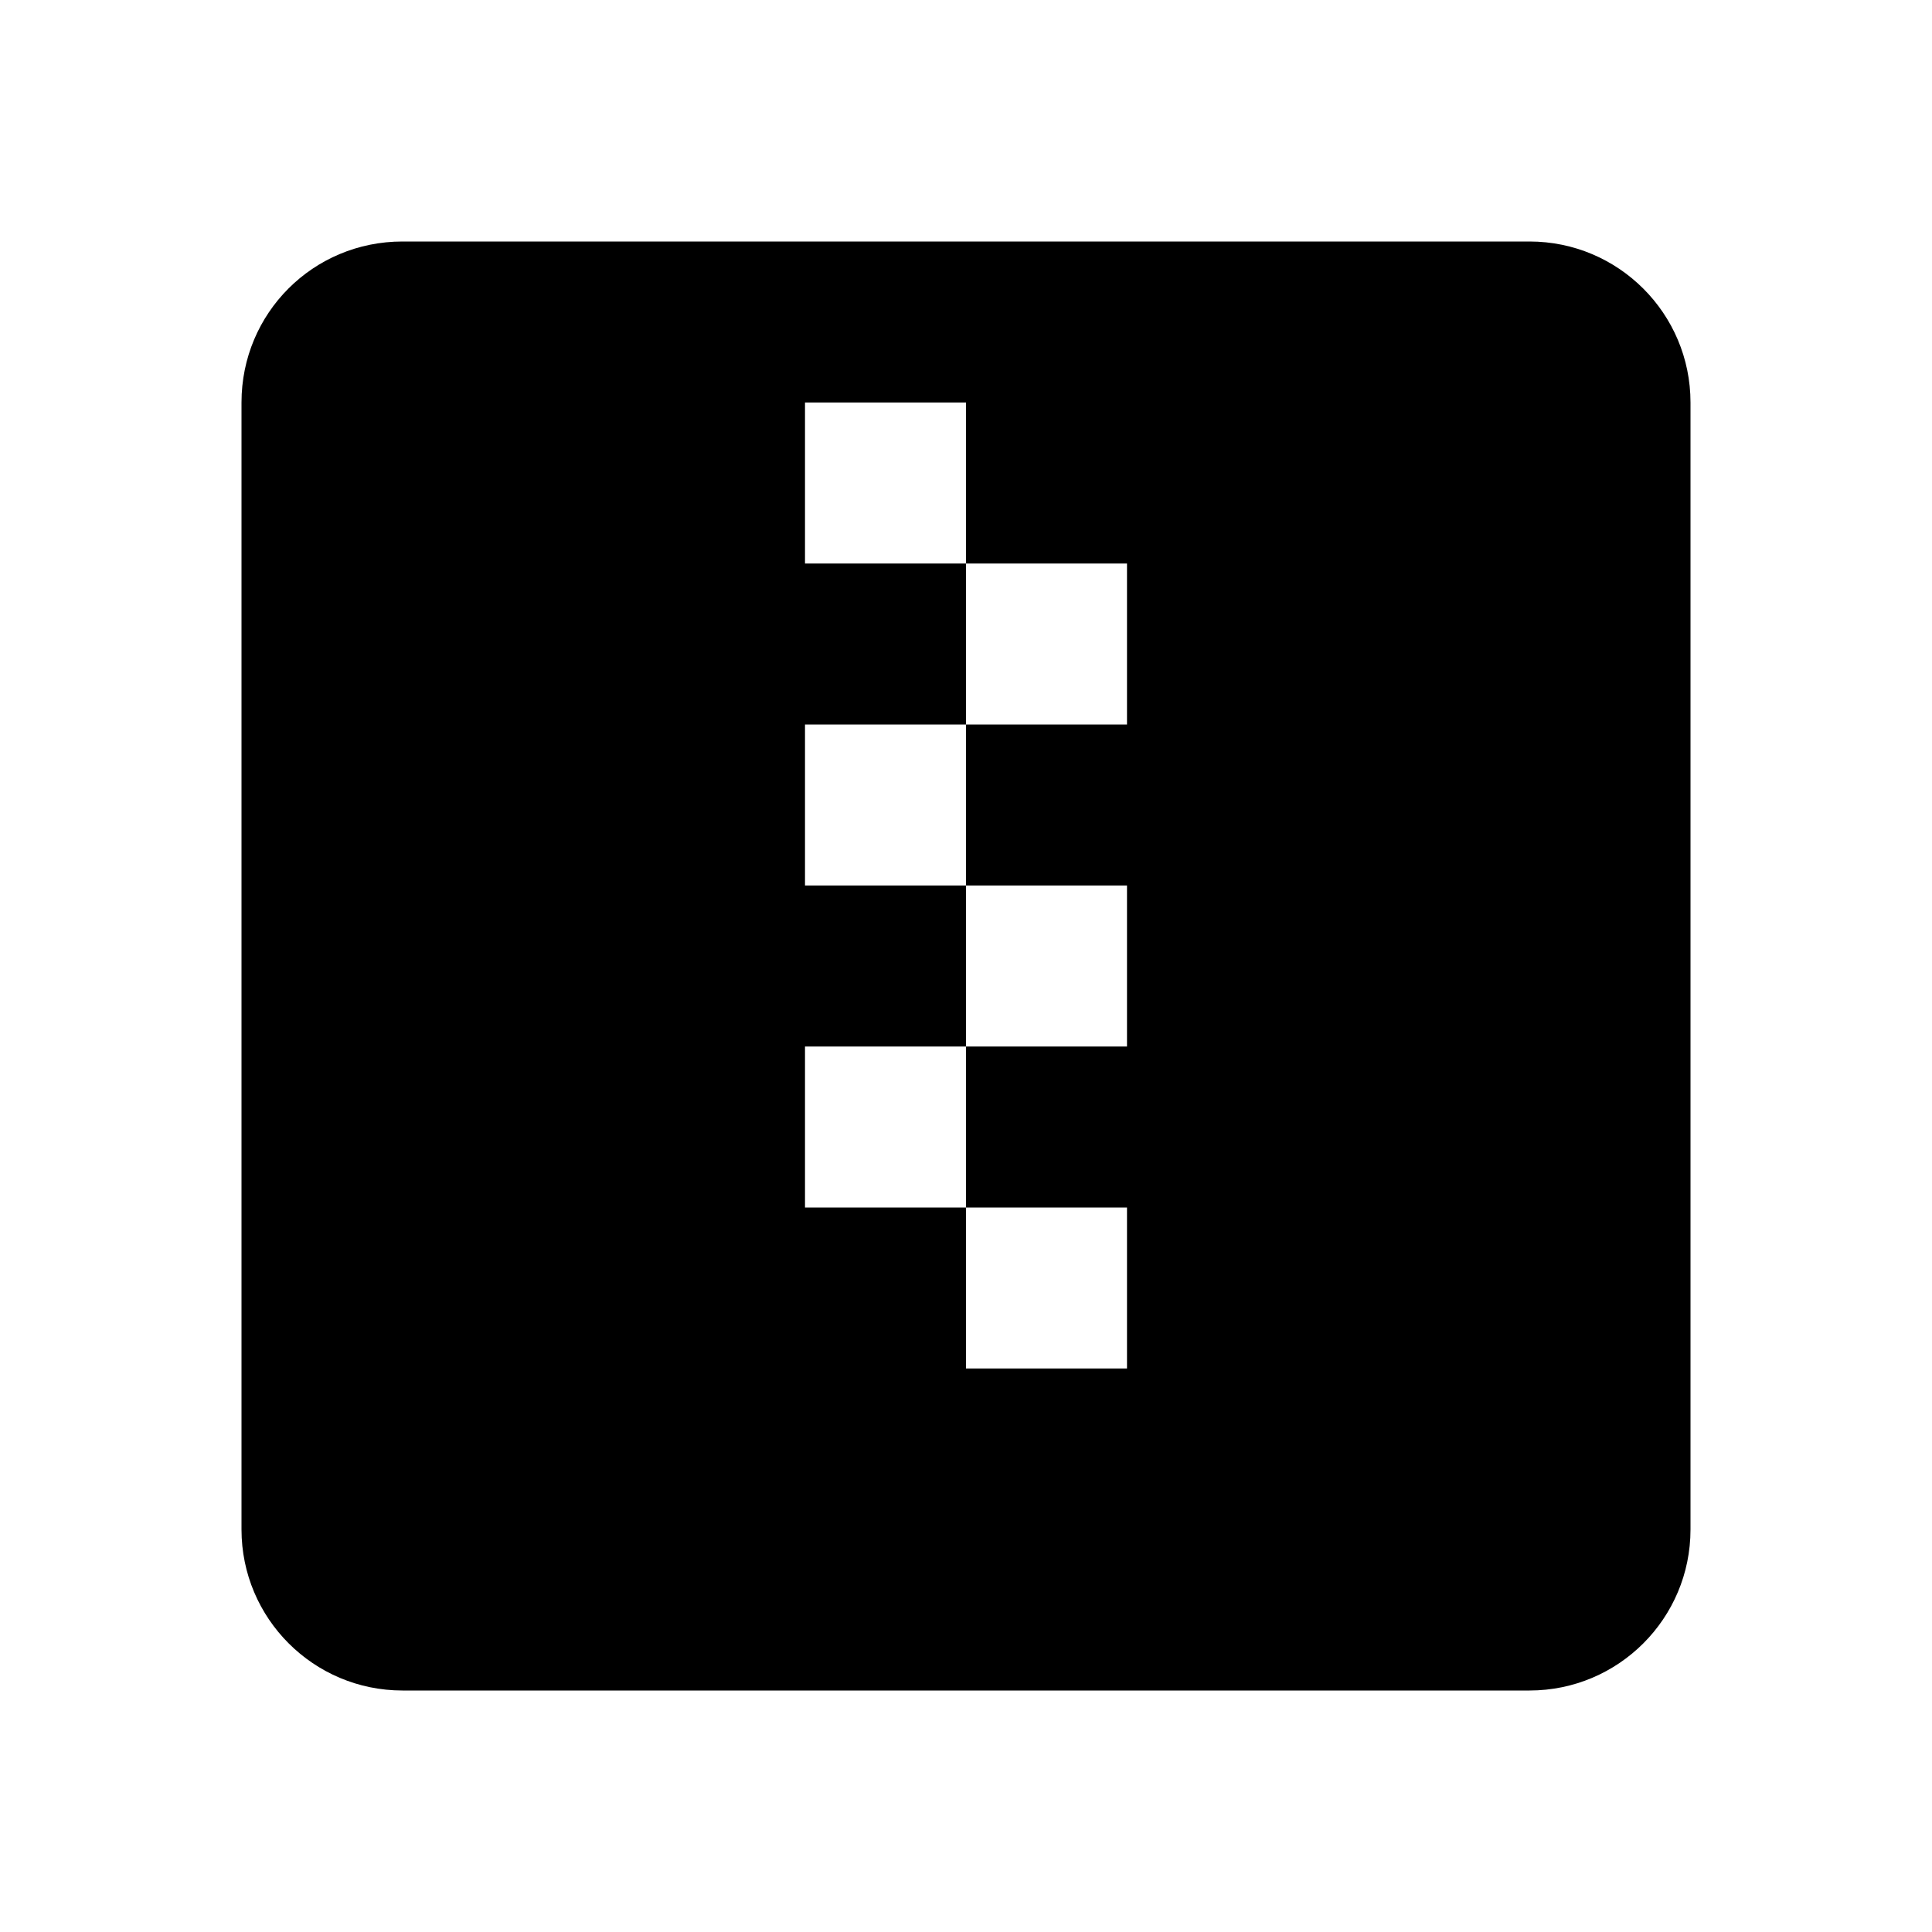
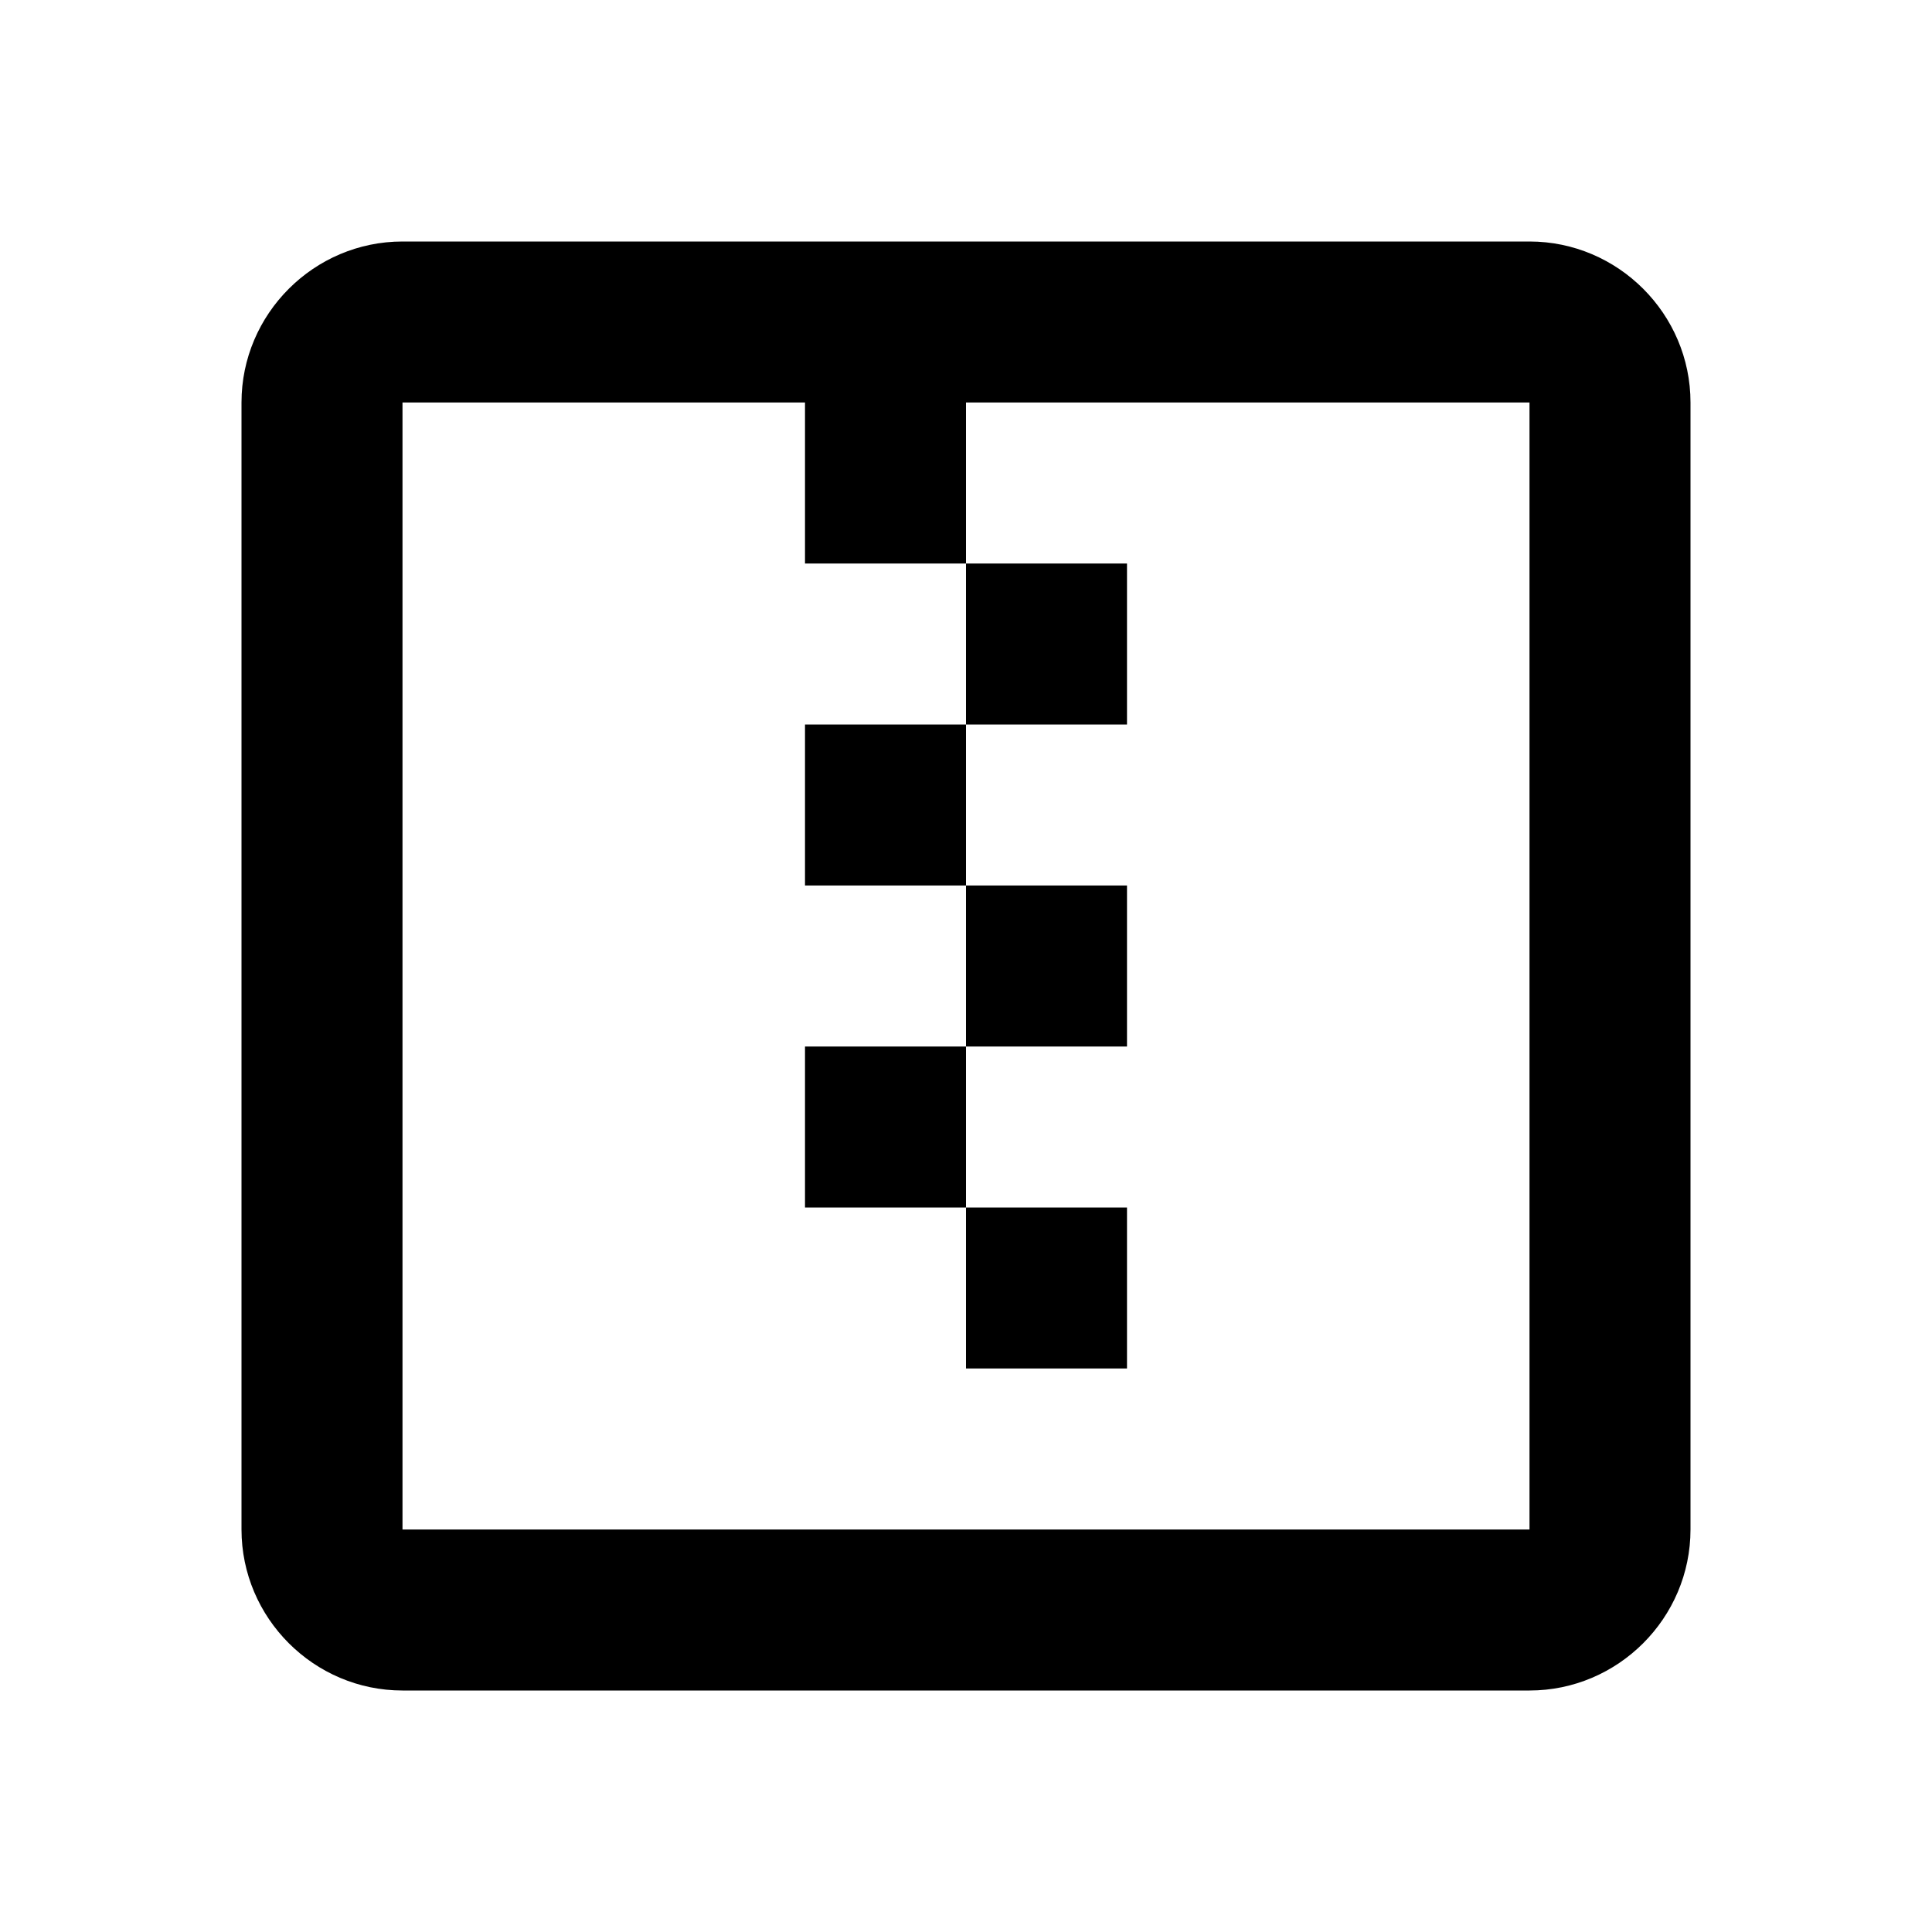
<svg xmlns="http://www.w3.org/2000/svg" width="128" height="128" viewBox="0 0 24 24">
-   <path fill="currentColor" d="M14 17h-2v-2h-2v-2h2v2h2m0-6h-2v2h2v2h-2v-2h-2V9h2V7h-2V5h2v2h2m5-4H5c-1.11 0-2 .89-2 2v14a2 2 0 0 0 2 2h14a2 2 0 0 0 2-2V5a2 2 0 0 0-2-2" />
+   <path fill="currentColor" d="M12 17v-2h2v2zm2-4v-2h-2v2zm0-4V7h-2v2zm-4 2h2V9h-2zm0 4h2v-2h-2zM21 5v14c0 1.1-.9 2-2 2H5c-1.1 0-2-.9-2-2V5c0-1.1.9-2 2-2h14c1.1 0 2 .9 2 2m-2 0h-7v2h-2V5H5v14h14z" />
</svg>
